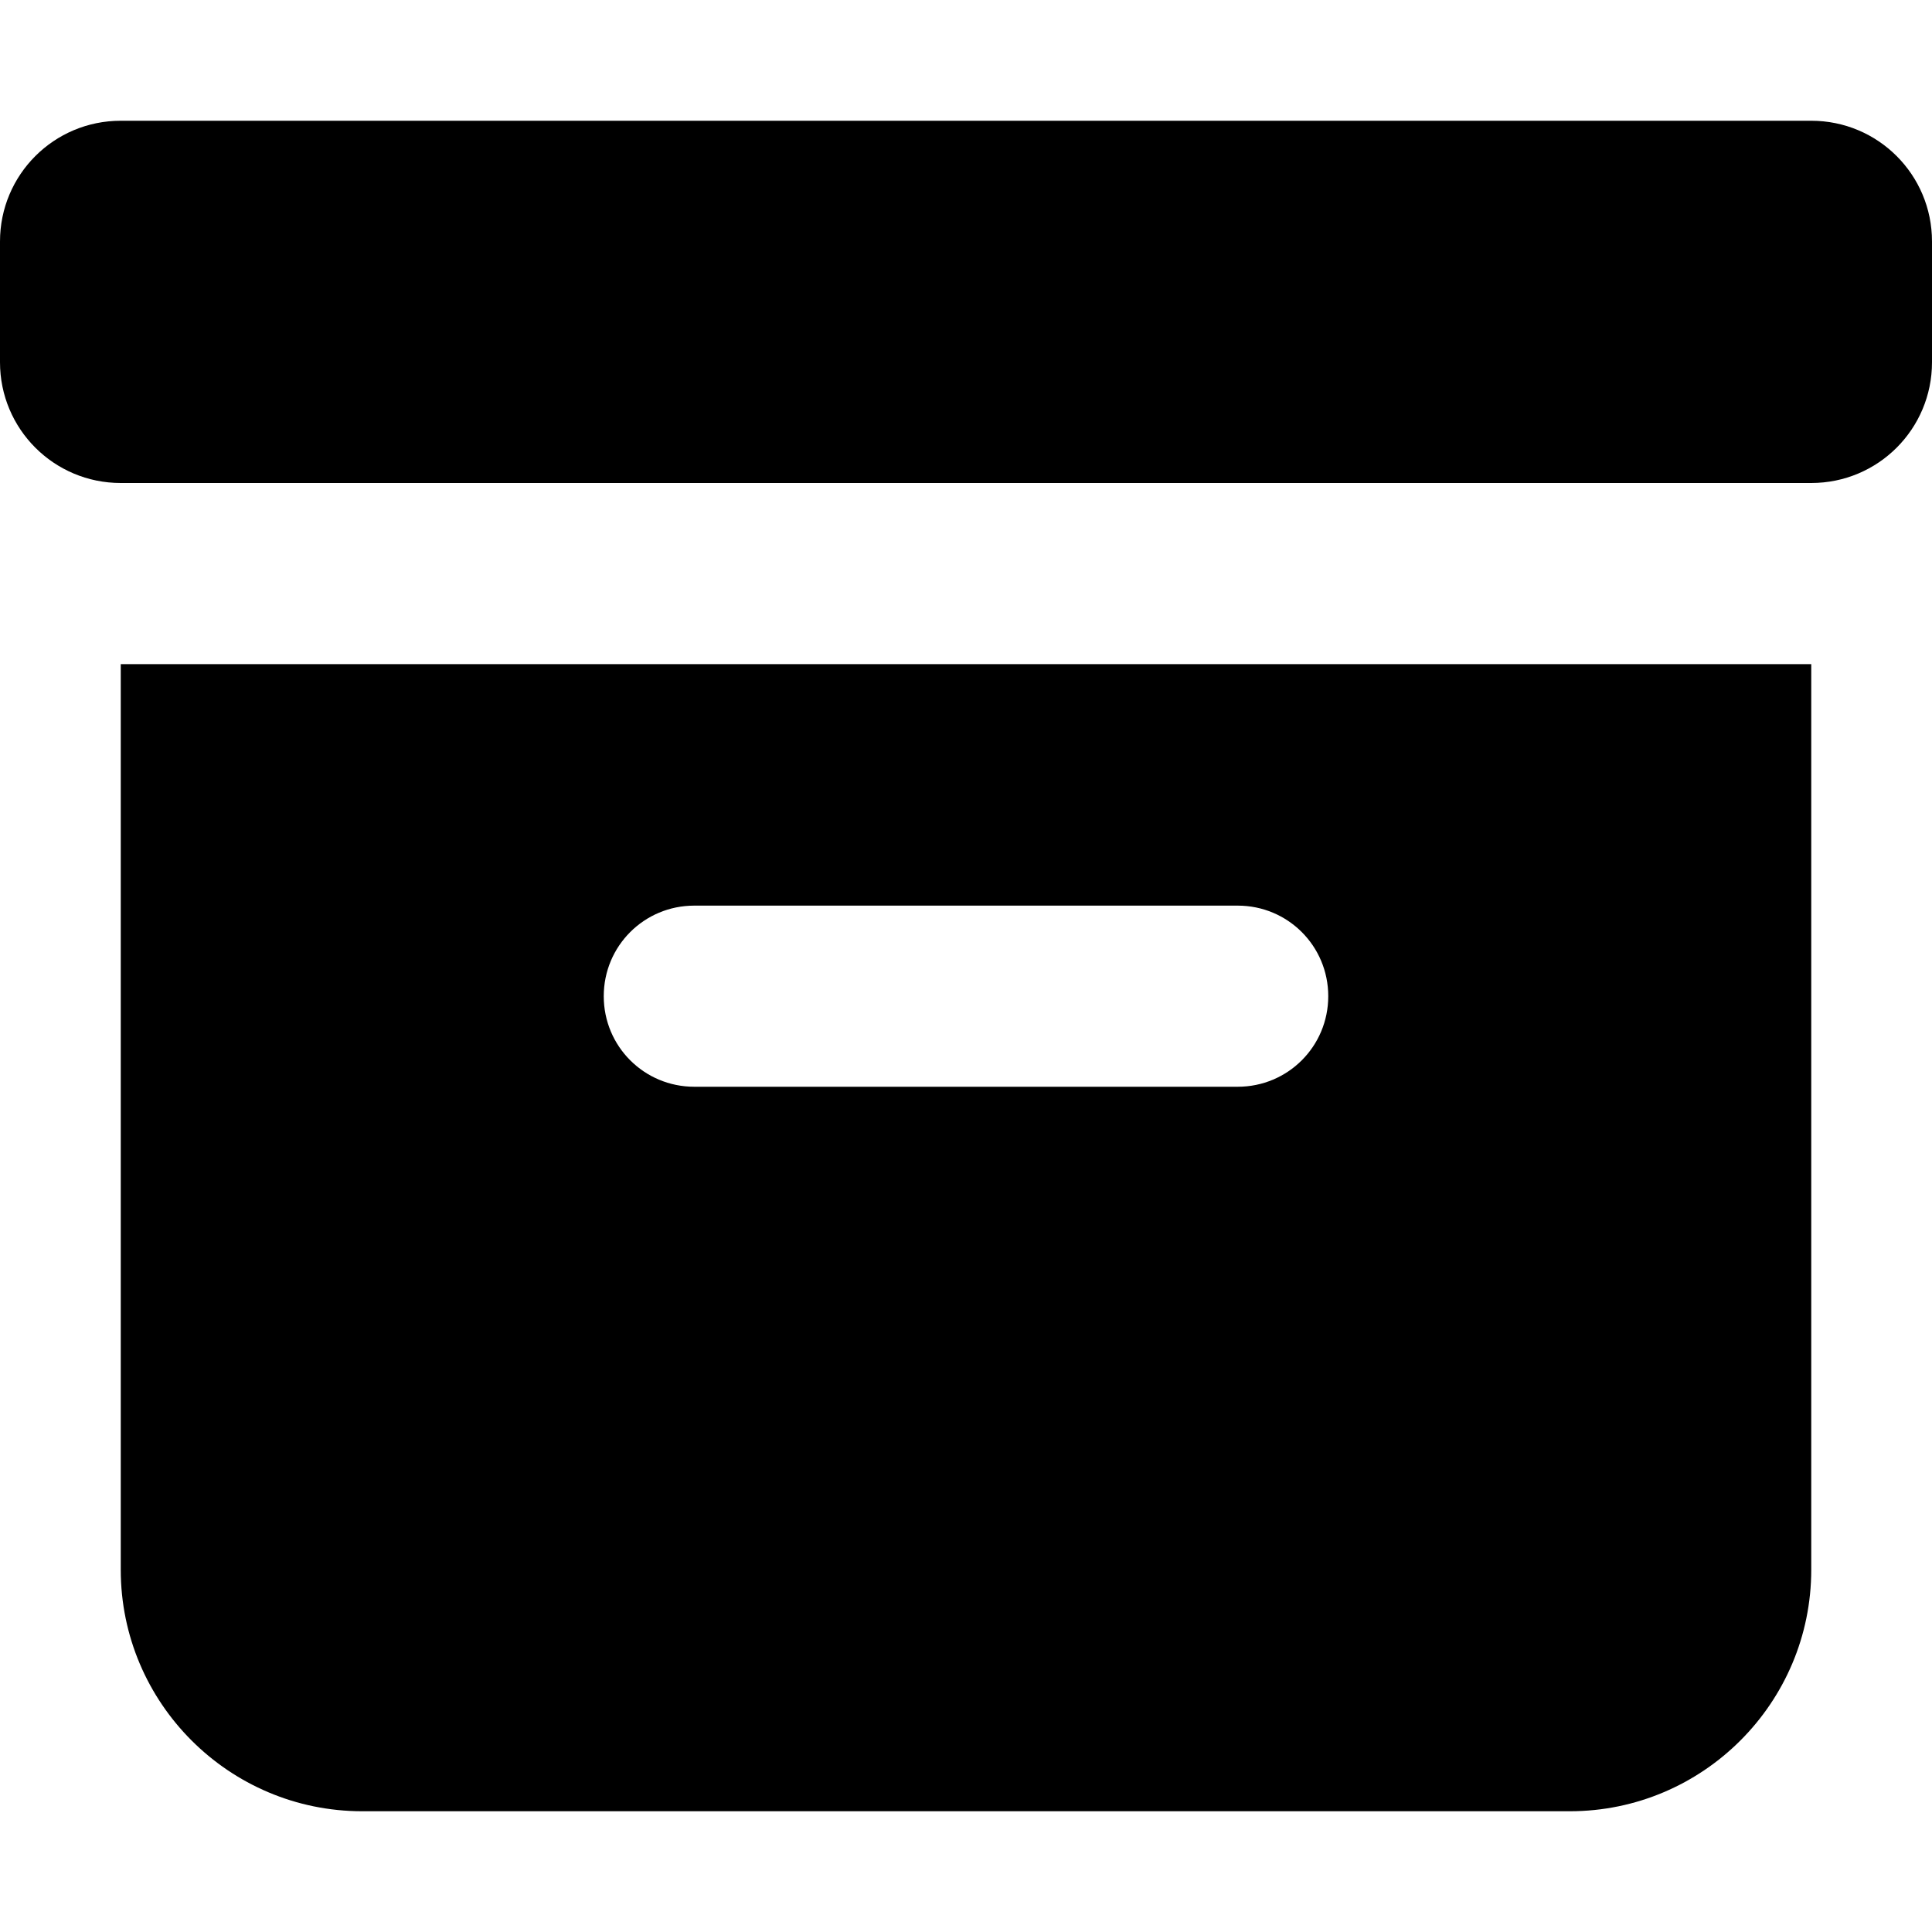
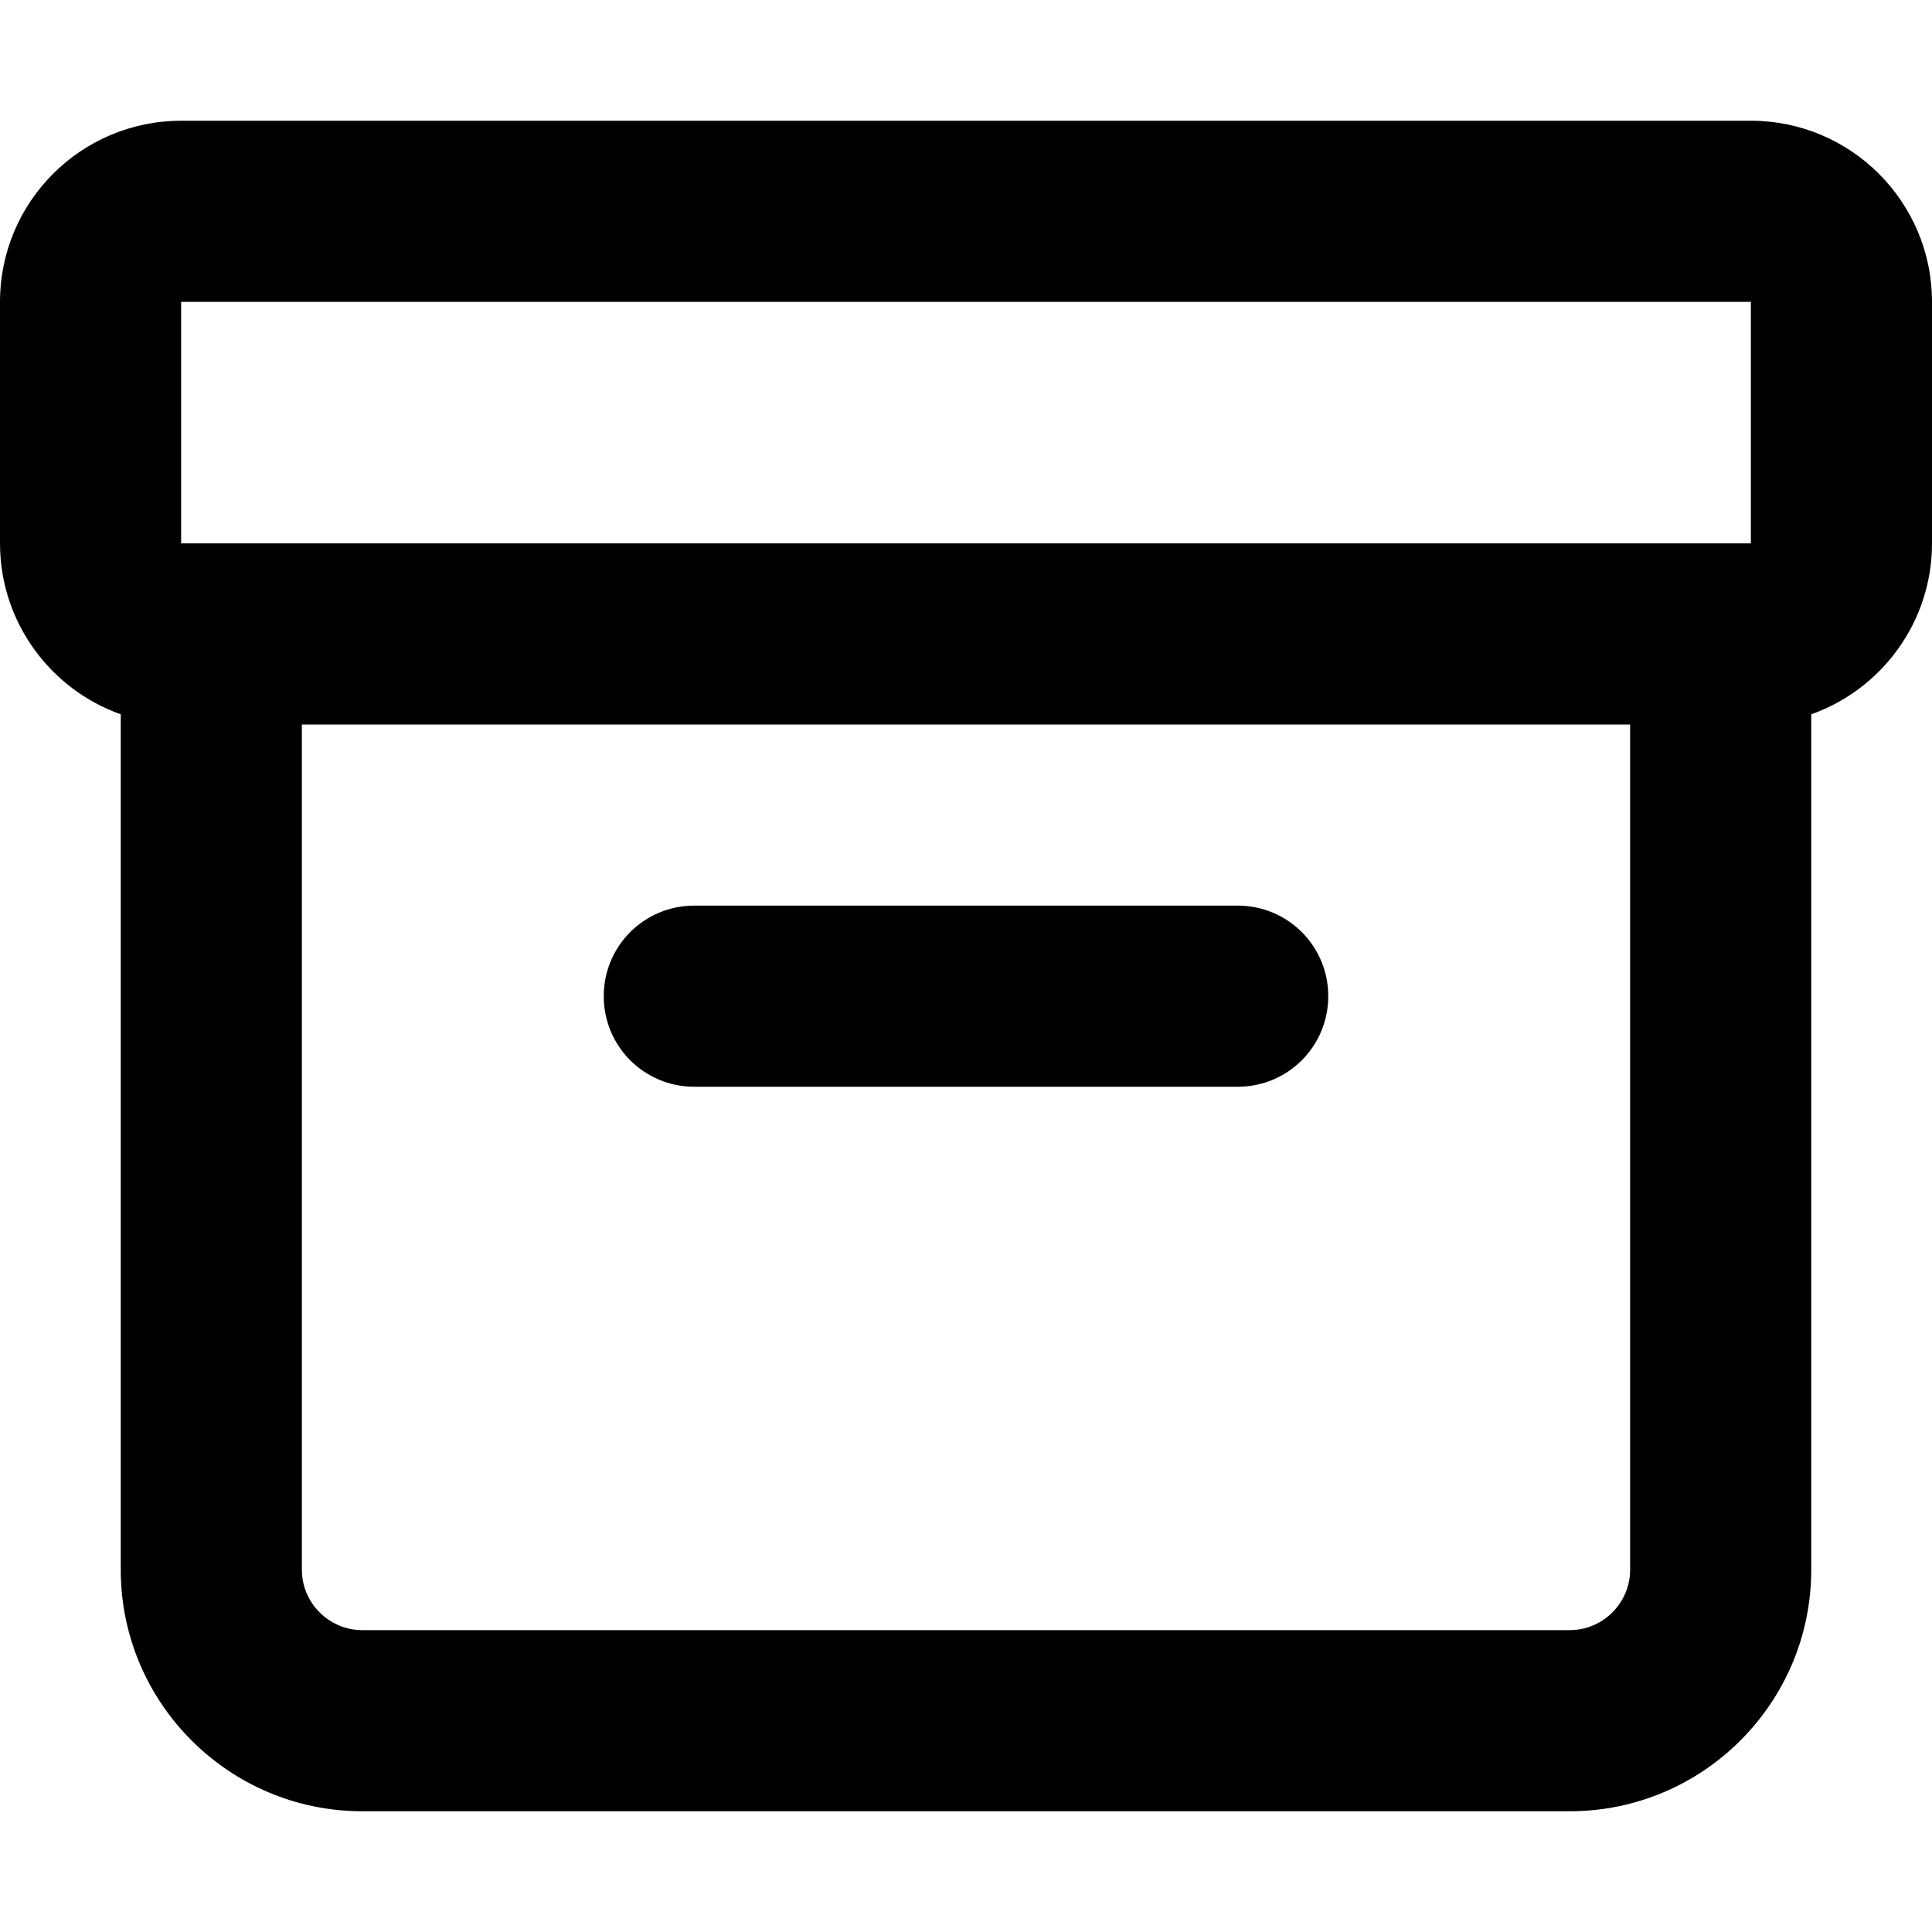
<svg xmlns="http://www.w3.org/2000/svg" viewBox="0 0 512 512">
-   <path fill="currentColor" d="M0 64C0 46.3 14.3 32 32 32l448 0c17.7 0 32 14.3 32 32l0 32c0 17.7-14.3 32-32 32L32 128C14.3 128 0 113.7 0 96L0 64zM32 176l448 0 0 240c0 35.3-28.7 64-64 64L96 480c-35.3 0-64-28.7-64-64l0-240zm152 64c-13.3 0-24 10.7-24 24s10.7 24 24 24l144 0c13.3 0 24-10.7 24-24s-10.7-24-24-24l-144 0z" />
+   <path fill="currentColor" d="M464 80l0 64-416 0 0-64 416 0zM0 144c0 20.9 13.4 38.7 32 45.3L32 416c0 35.3 28.7 64 64 64l320 0c35.3 0 64-28.7 64-64l0-226.7c18.6-6.6 32-24.4 32-45.3l0-64c0-26.5-21.5-48-48-48L48 32C21.5 32 0 53.5 0 80l0 64zM80 416l0-224 352 0 0 224c0 8.8-7.2 16-16 16L96 432c-8.8 0-16-7.2-16-16zM184 240c-13.3 0-24 10.7-24 24s10.7 24 24 24l144 0c13.3 0 24-10.7 24-24s-10.7-24-24-24l-144 0z" />
</svg>
